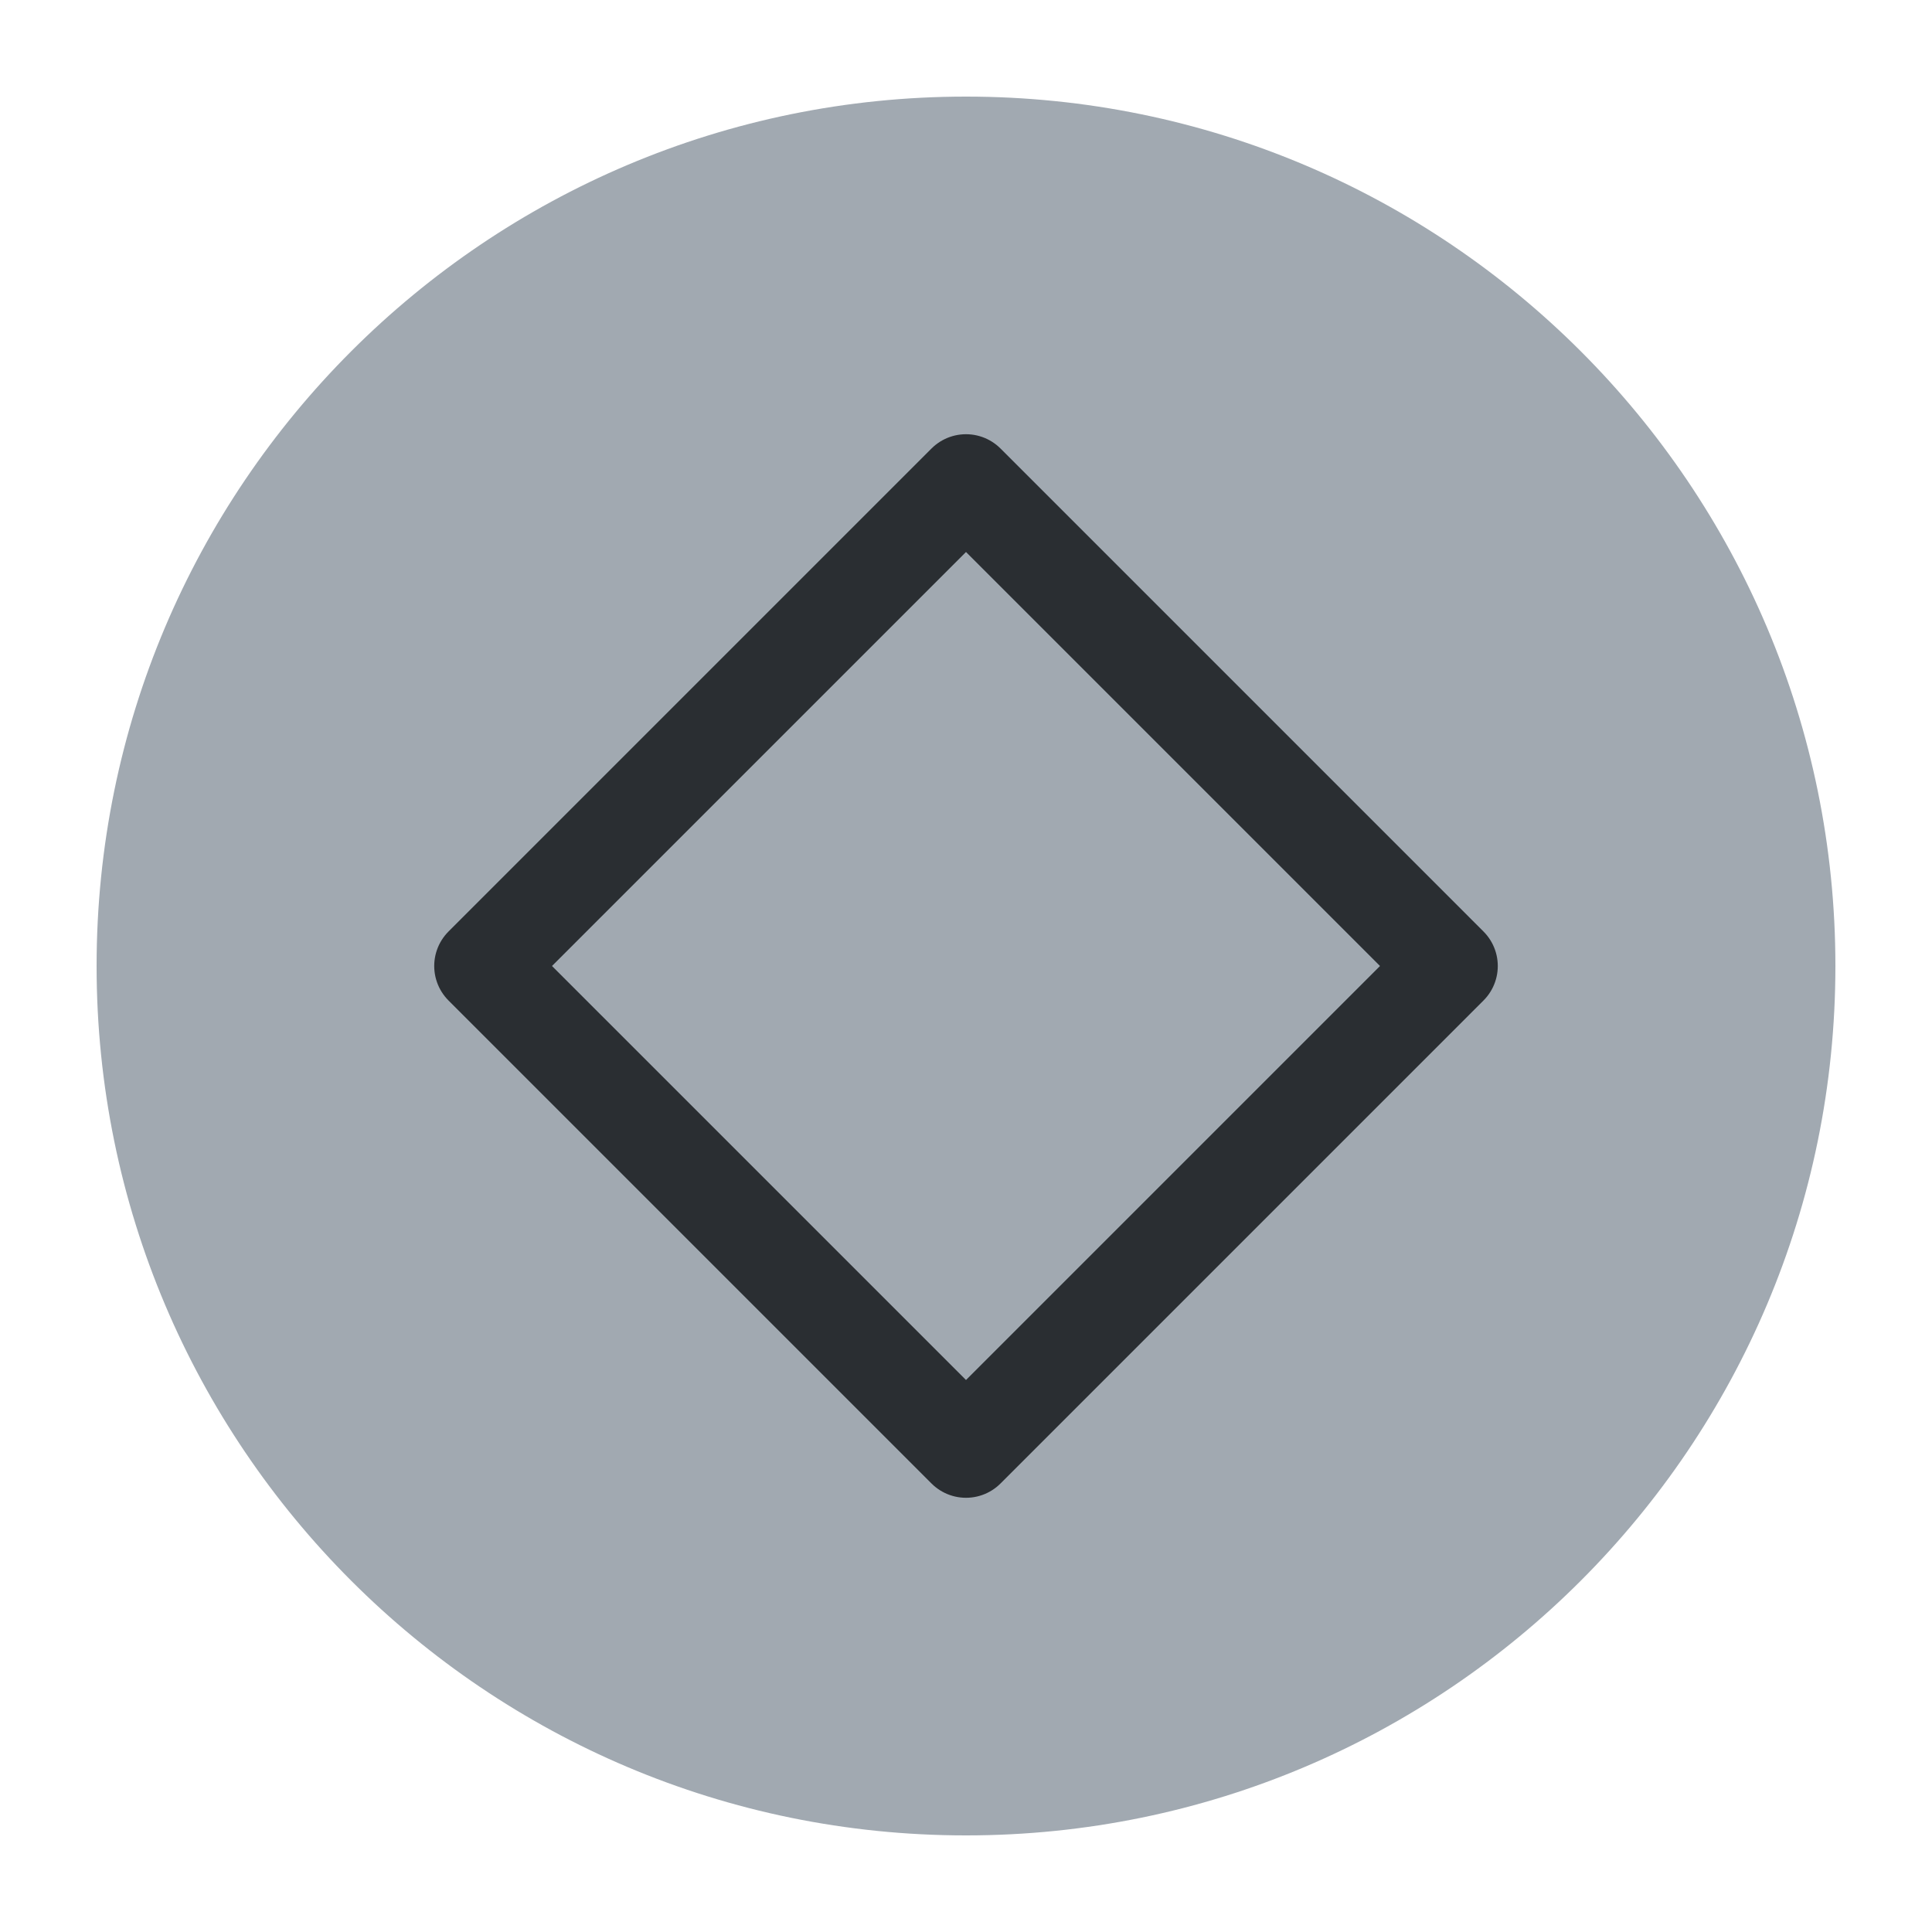
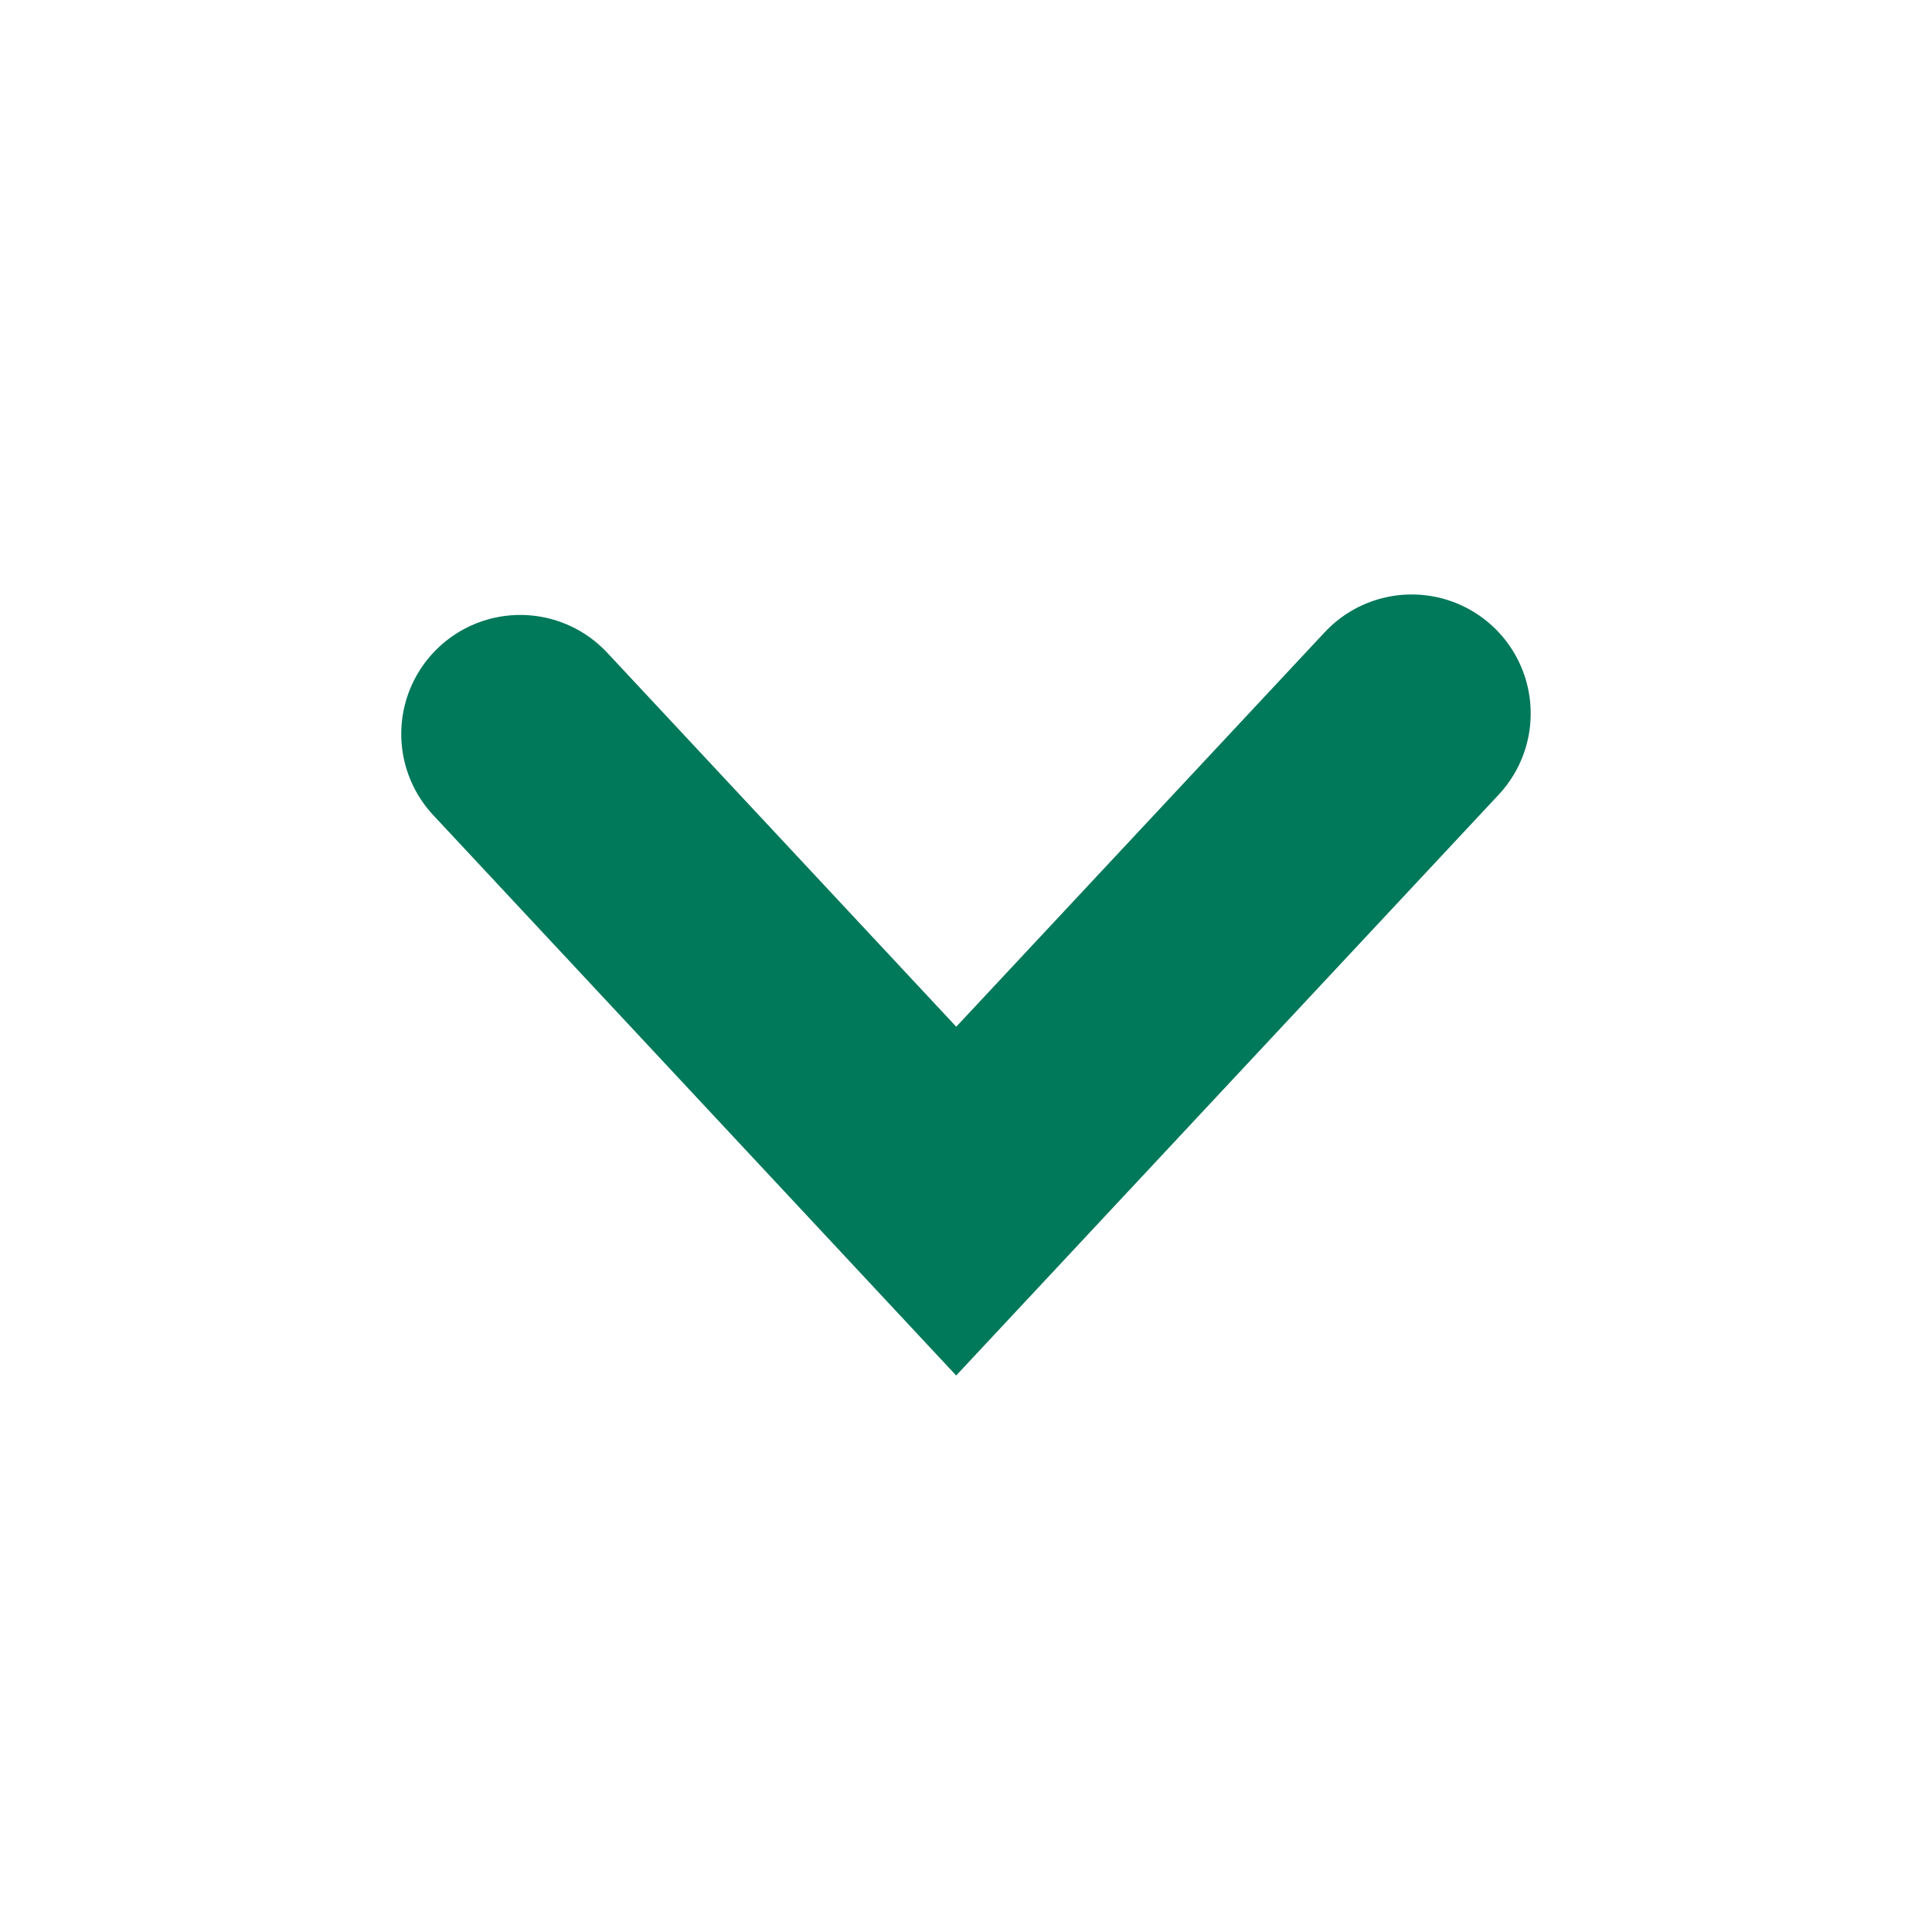
<svg xmlns="http://www.w3.org/2000/svg" viewBox="0 0 50 50" version="1.2" baseProfile="tiny">
  <defs>
</defs>
  <g fill="none" stroke="black" stroke-width="1" fill-rule="evenodd" stroke-linecap="square" stroke-linejoin="bevel">
-     <g fill="#a1a9b1" fill-opacity="1" stroke="none" transform="matrix(2.5,0,0,2.5,2.5,2.5)" font-family="Noto Sans" font-size="10" font-weight="400" font-style="normal">
-       <circle cx="9" cy="9" r="9" />
+     <g fill="#000000" fill-opacity="1" stroke="none" transform="matrix(2.5,0,0,2.5,37.9492,45.4947)" font-family="Noto Sans" font-size="10" font-weight="400" font-style="normal" opacity="0">
+       <rect x="-15.18" y="-18.198" width="20" height="20" />
    </g>
-     <g fill="none" stroke="#2a2e32" stroke-opacity="1" stroke-width="1.01" stroke-linecap="round" stroke-linejoin="round" transform="matrix(2.5,0,0,2.5,2.5,2.5)" font-family="Noto Sans" font-size="10" font-weight="400" font-style="normal">
-       <path vector-effect="none" fill-rule="evenodd" d="M4,9 L9,4 L14,9 L9,14 L4,9" />
+     <g fill="none" stroke="none" transform="matrix(2.5,0,0,2.5,37.9492,45.4947)" font-family="Noto Sans" font-size="10" font-weight="400" font-style="normal">
+       <path vector-effect="none" fill-rule="nonzero" d="M-0.566,-10.812 L-5.281,-5.764 L-9.794,-10.6" />
+     </g>
+     <g fill="none" stroke="#00785a" stroke-opacity="1" stroke-width="2.464" stroke-linecap="round" stroke-linejoin="miter" stroke-miterlimit="4" transform="matrix(2.5,0,0,2.5,37.9492,45.4947)" font-family="Noto Sans" font-size="10" font-weight="400" font-style="normal">
+       <path vector-effect="none" fill-rule="nonzero" d="M-0.566,-10.812 L-5.281,-5.764 L-9.794,-10.6" />
    </g>
    <g fill="none" stroke="#000000" stroke-opacity="1" stroke-width="1" stroke-linecap="square" stroke-linejoin="bevel" transform="matrix(1,0,0,1,0,0)" font-family="Noto Sans" font-size="10" font-weight="400" font-style="normal">
</g>
  </g>
</svg>
